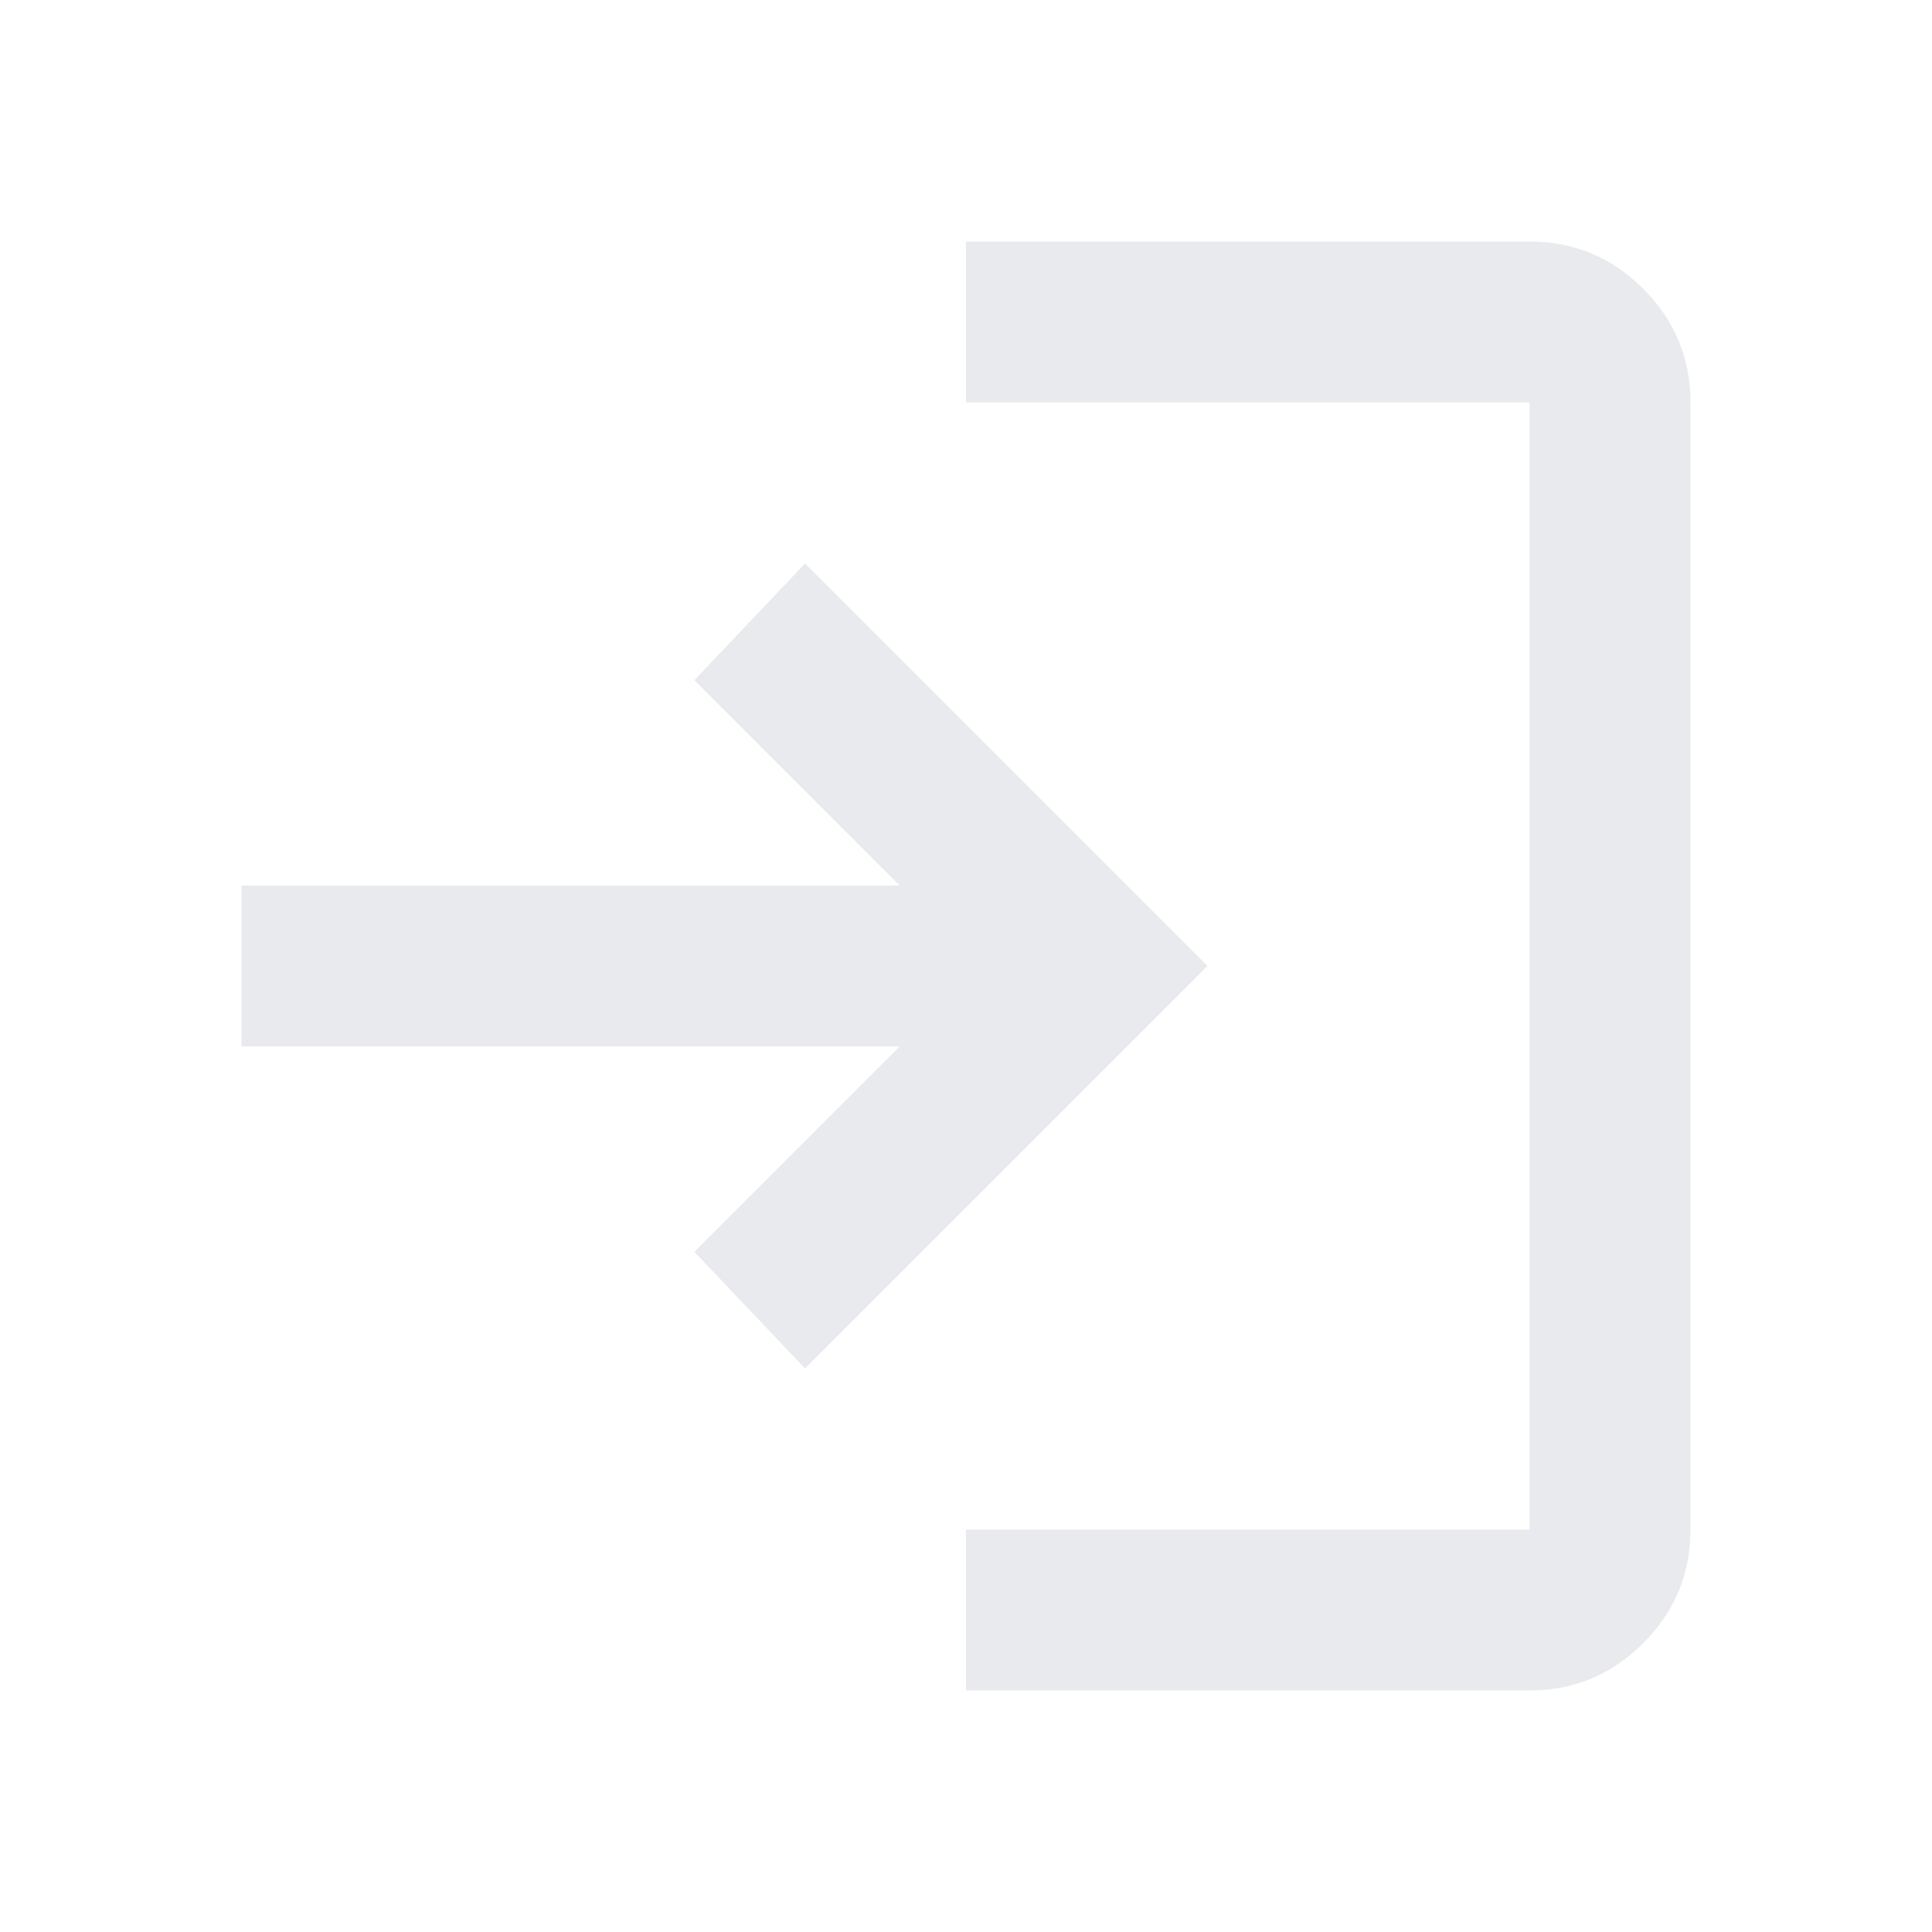
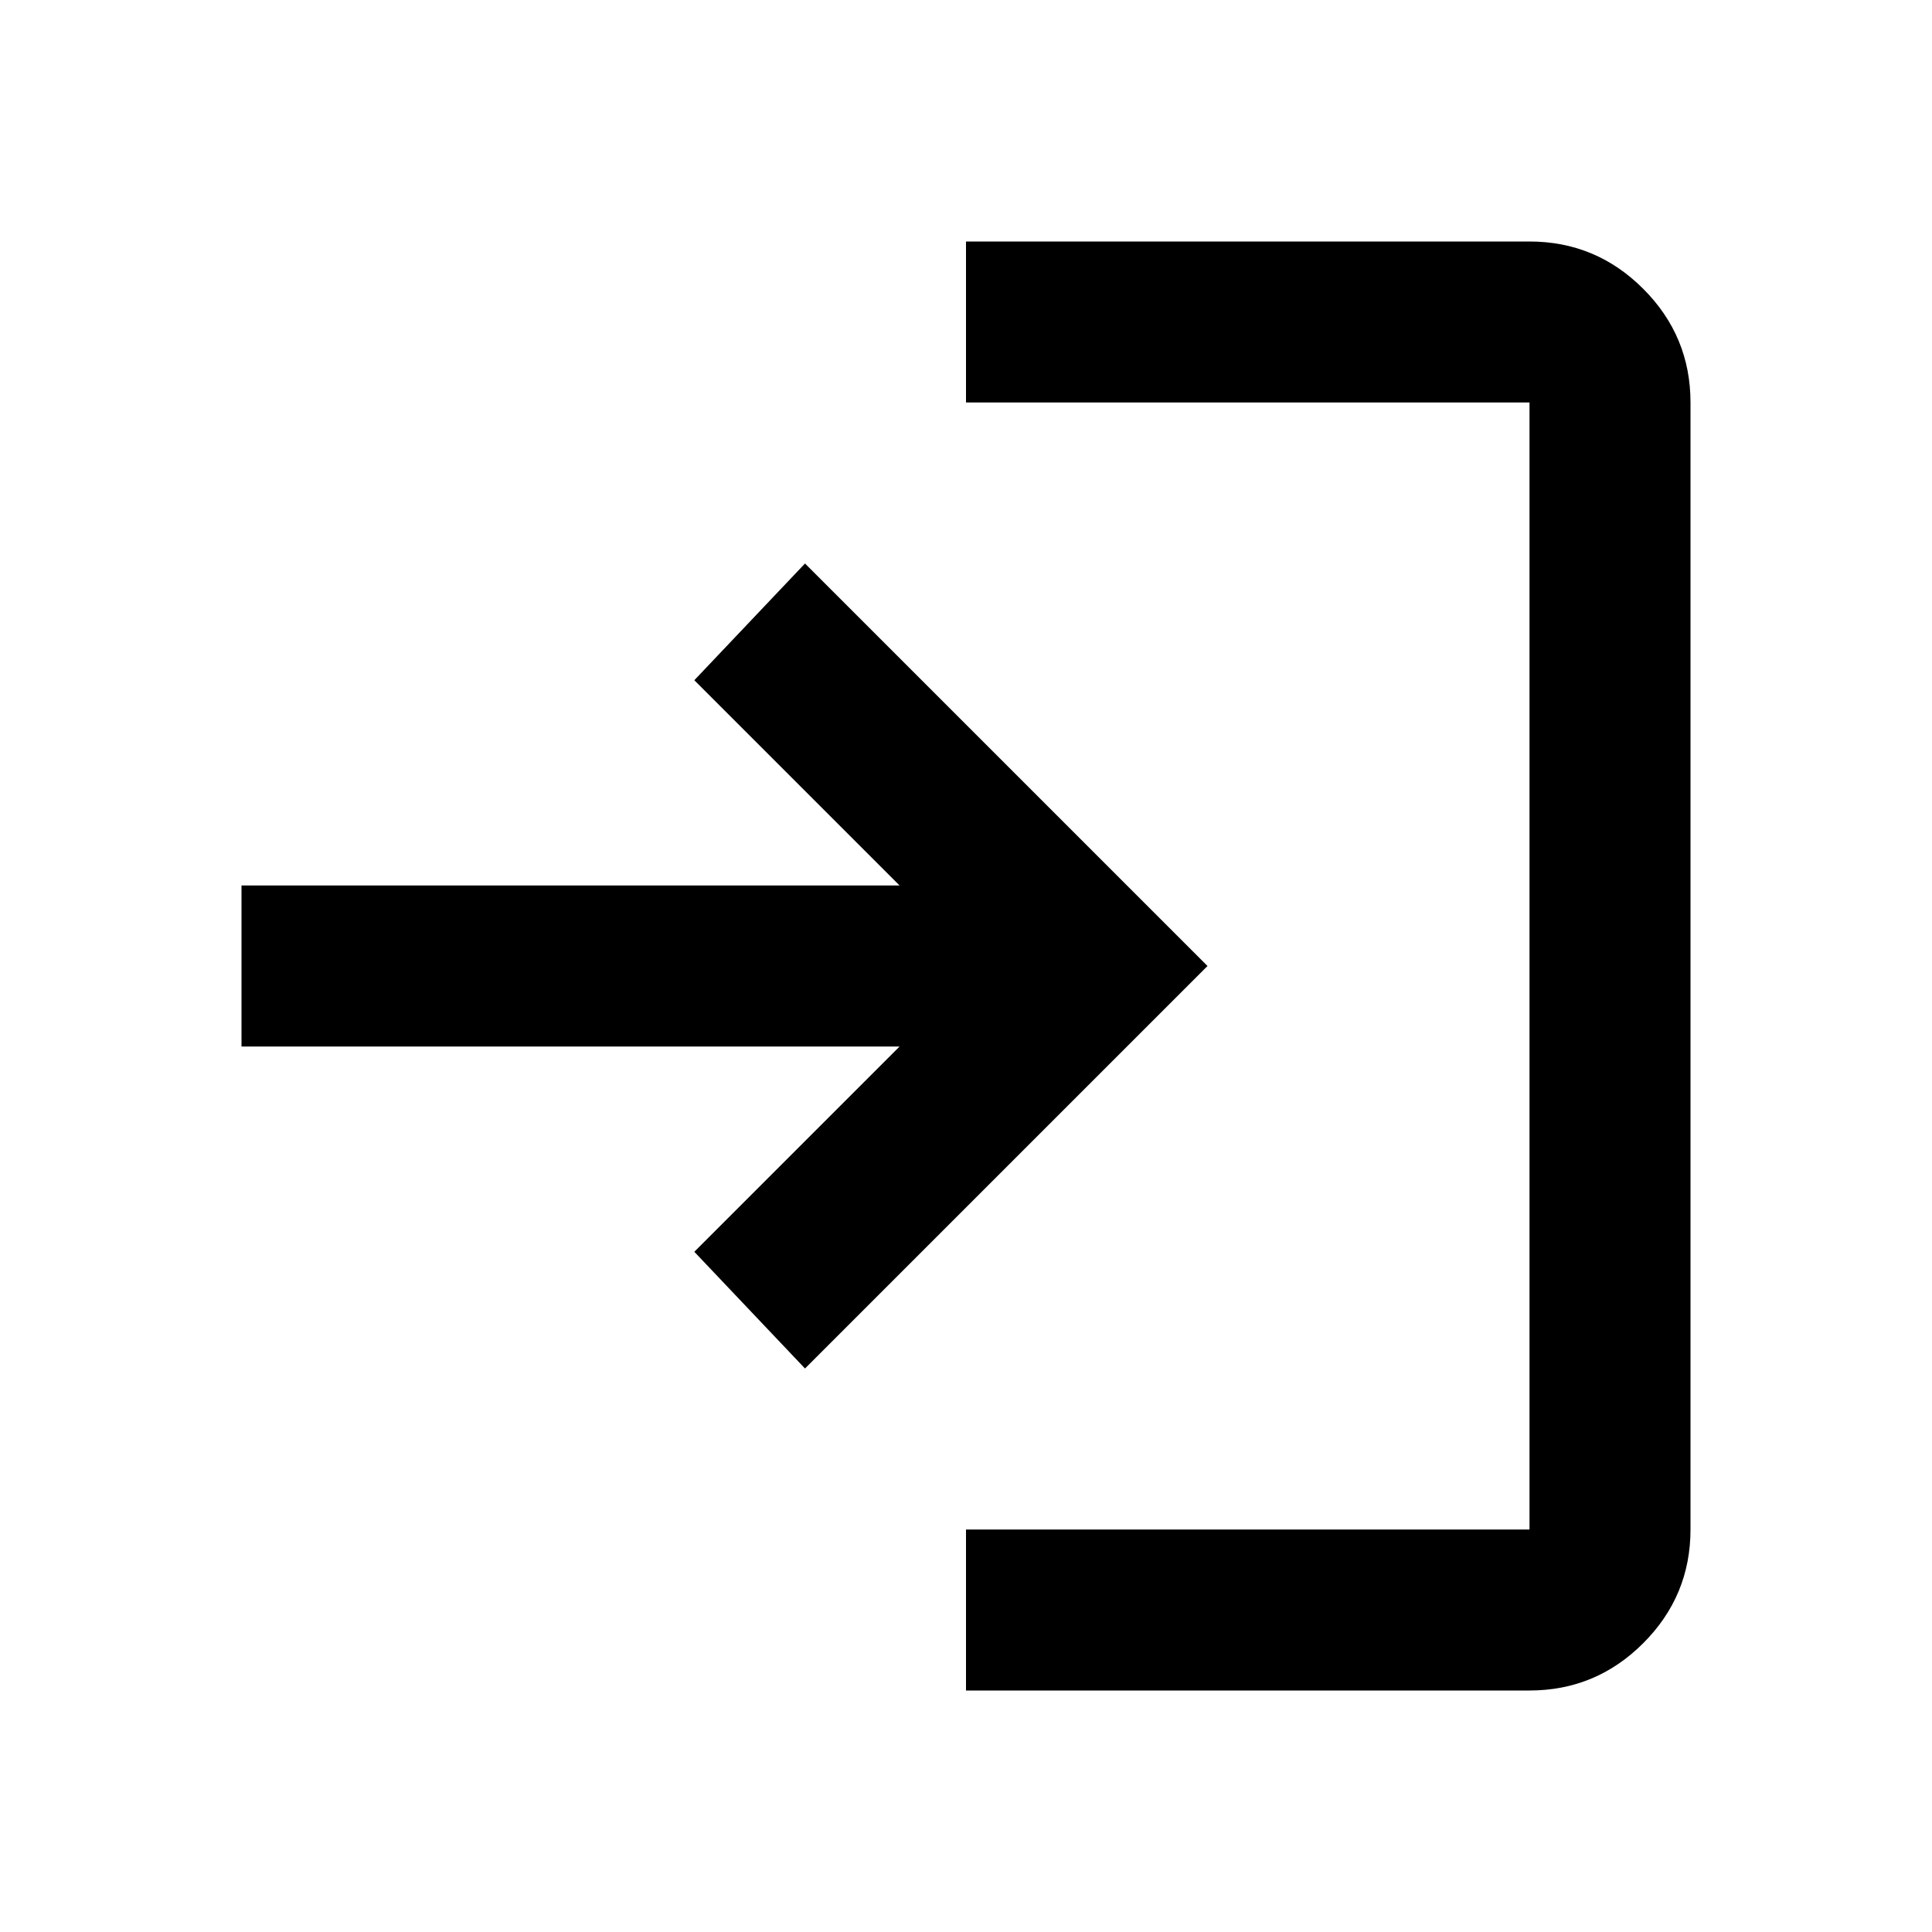
- <svg xmlns="http://www.w3.org/2000/svg" height="24px" viewBox="0 -960 960 960" width="24px" fill="#e8eaed">
+ <svg xmlns="http://www.w3.org/2000/svg" height="24px" viewBox="0 -960 960 960" width="24px" fill="#000">
  <path d="M480-120v-80h280v-560H480v-80h280q33 0 56.5 23.5T840-760v560q0 33-23.5 56.5T760-120H480Zm-80-160-55-58 102-102H120v-80h327L345-622l55-58 200 200-200 200Z" />
</svg>
